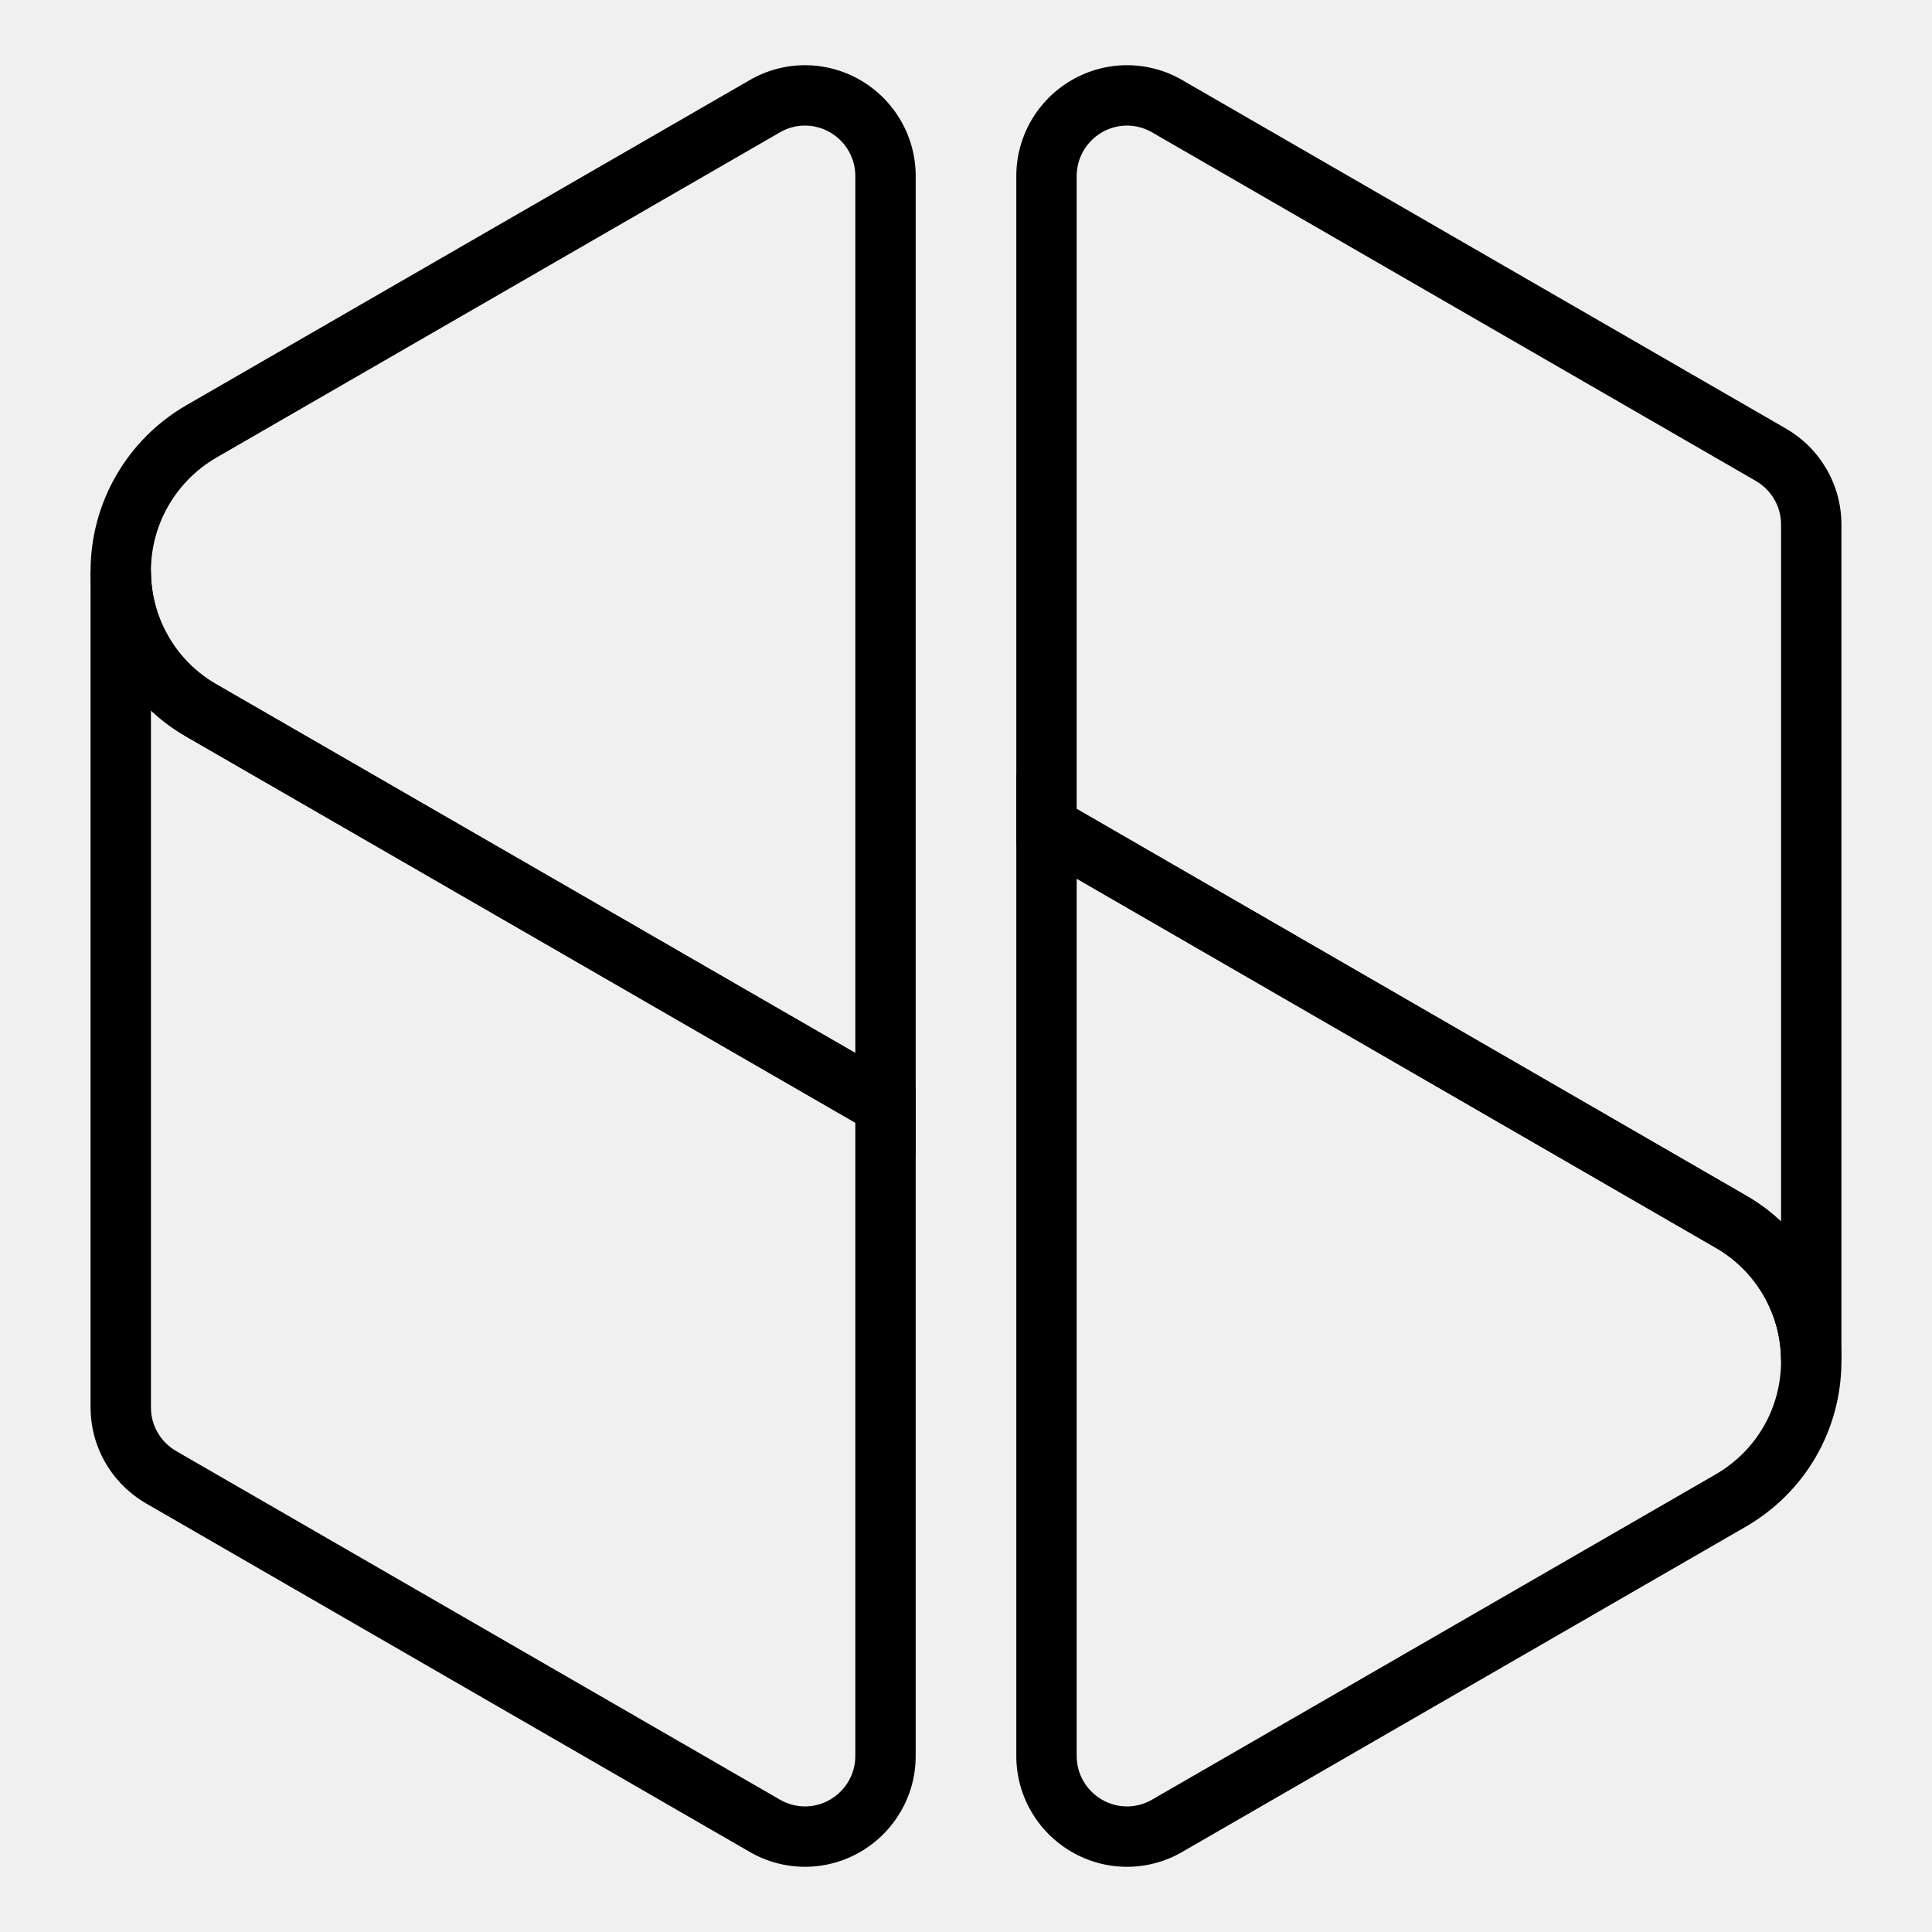
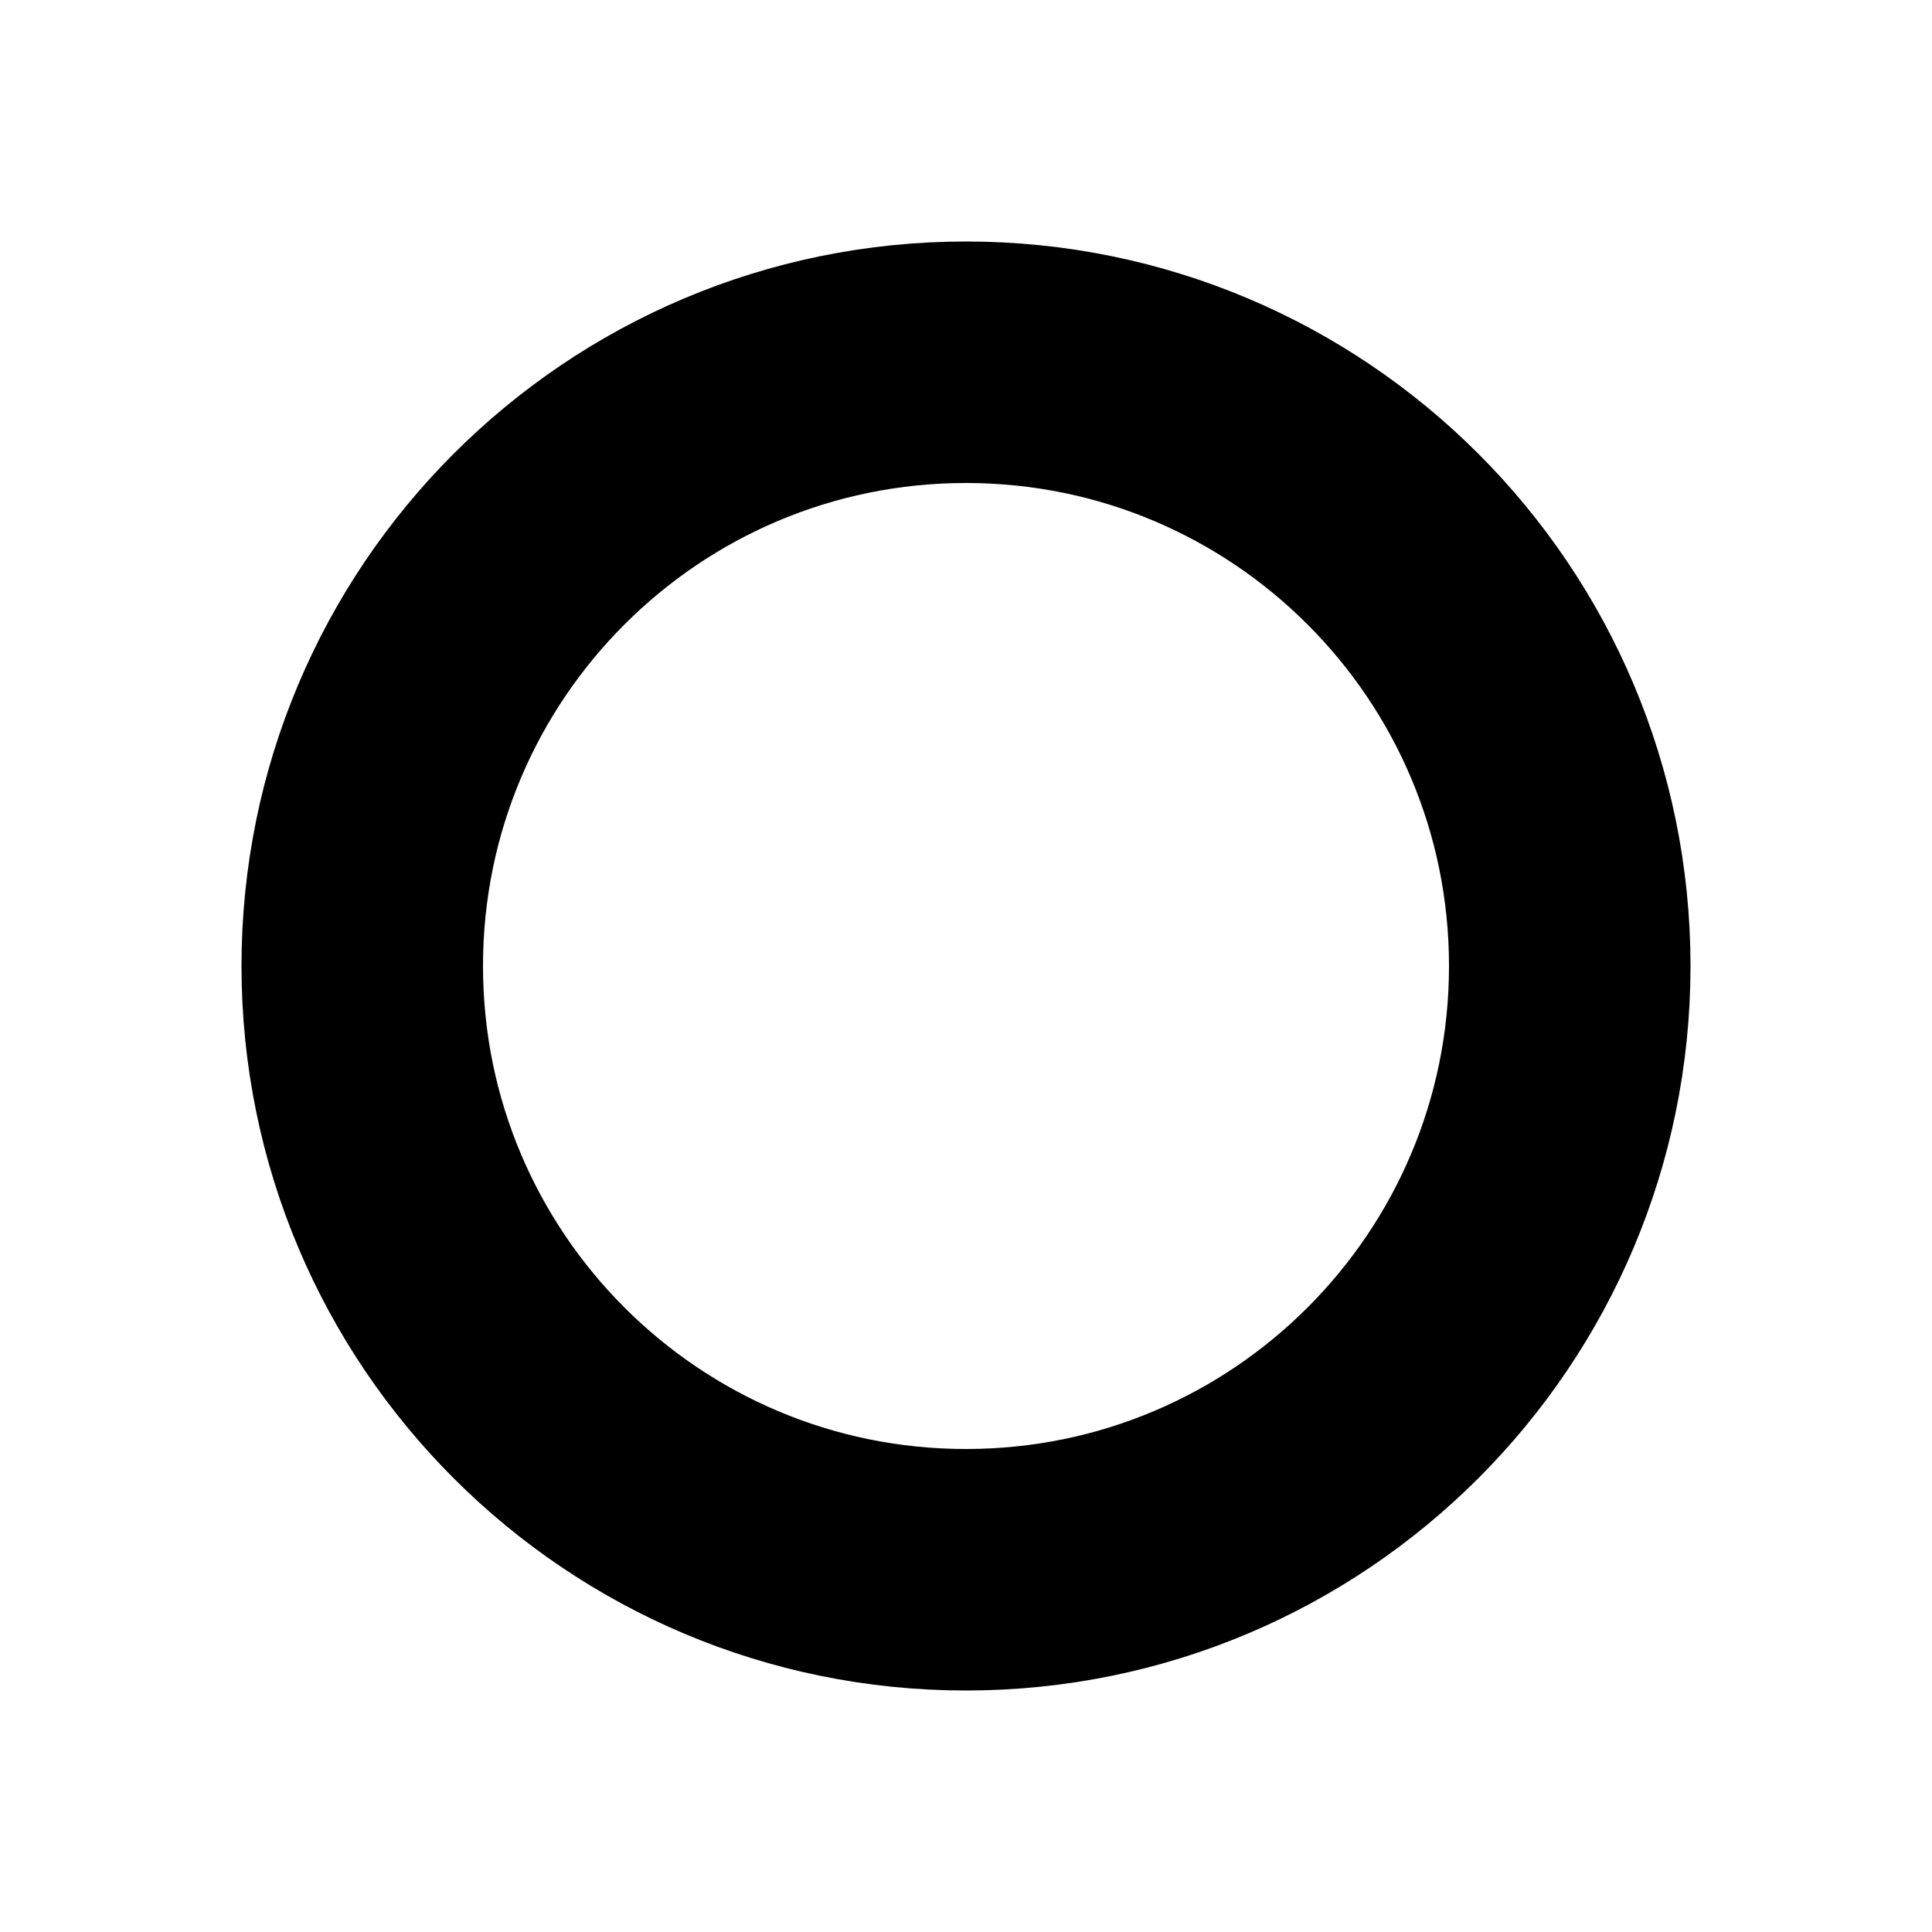
<svg xmlns="http://www.w3.org/2000/svg" width="128" height="128" viewBox="0 0 128 128" fill="none">
-   <path d="M6 93.253V37.84H10C10 40.883 11.586 43.639 14.084 45.185L14.329 45.332L14.333 45.334L60.667 72.071V116.347C60.667 118.957 59.27 121.374 57.004 122.689C54.731 124.009 51.94 124.01 49.667 122.692L9.667 99.599L9.452 99.47C7.31 98.129 6 95.781 6 93.253ZM10 93.253C10 94.43 10.631 95.533 11.671 96.137L51.667 119.228L51.671 119.23C52.703 119.83 53.964 119.83 54.996 119.23C56.036 118.626 56.667 117.523 56.667 116.347V74.382L12.334 48.799C11.485 48.311 10.703 47.73 10 47.071V93.253Z" fill="currentColor" />
-   <path d="M56.667 11.653C56.667 10.477 56.036 9.374 54.996 8.77C53.964 8.17 52.703 8.17 51.671 8.77L51.666 8.772L14.333 30.319C11.645 31.883 10 34.742 10 37.84C10 40.883 11.585 43.641 14.084 45.187L14.329 45.332L14.333 45.335L56.667 69.764V11.653ZM60.667 76.691L12.338 48.801C8.471 46.582 6 42.431 6 37.84C6 33.313 8.407 29.135 12.329 26.857L12.334 26.855L49.662 5.312C51.936 3.991 54.73 3.99 57.004 5.311C59.27 6.626 60.667 9.043 60.667 11.653V76.691Z" fill="currentColor" />
-   <path d="M67.333 11.653C67.334 9.043 68.729 6.626 70.996 5.311C73.27 3.99 76.063 3.99 78.337 5.311L78.336 5.312L118.333 28.401L118.337 28.404C120.604 29.72 122 32.137 122 34.747V90.16H118C118 87.019 116.31 84.182 113.671 82.668L113.666 82.665L67.333 55.901V11.653ZM71.333 53.593L115.662 79.199L116.021 79.412C116.734 79.853 117.396 80.362 118 80.928V34.747C118 33.571 117.37 32.467 116.329 31.863L76.333 8.772L76.329 8.77C75.297 8.17 74.037 8.17 73.004 8.77C71.964 9.374 71.334 10.477 71.333 11.653V53.593Z" fill="currentColor" />
-   <path d="M118 90.16C118 87.018 116.31 84.183 113.671 82.669L113.666 82.666L71.333 58.211V116.346C71.333 117.523 71.964 118.626 73.004 119.23C74.037 119.83 75.297 119.83 76.329 119.23L76.333 119.228L113.667 97.681C116.361 96.115 118 93.305 118 90.16ZM122 90.16C122 94.746 119.588 98.869 115.671 101.143L115.666 101.145L78.336 122.689L78.337 122.69C76.063 124.01 73.27 124.011 70.996 122.69C68.729 121.374 67.333 118.956 67.333 116.346V51.282L115.662 79.199L116.021 79.413C119.682 81.678 122 85.712 122 90.16Z" fill="currentColor" />
+   <rect width="128" height="128" fill="white" />
+   <circle cx="64" cy="64" r="40" stroke="black" stroke-width="16" />
</svg>
